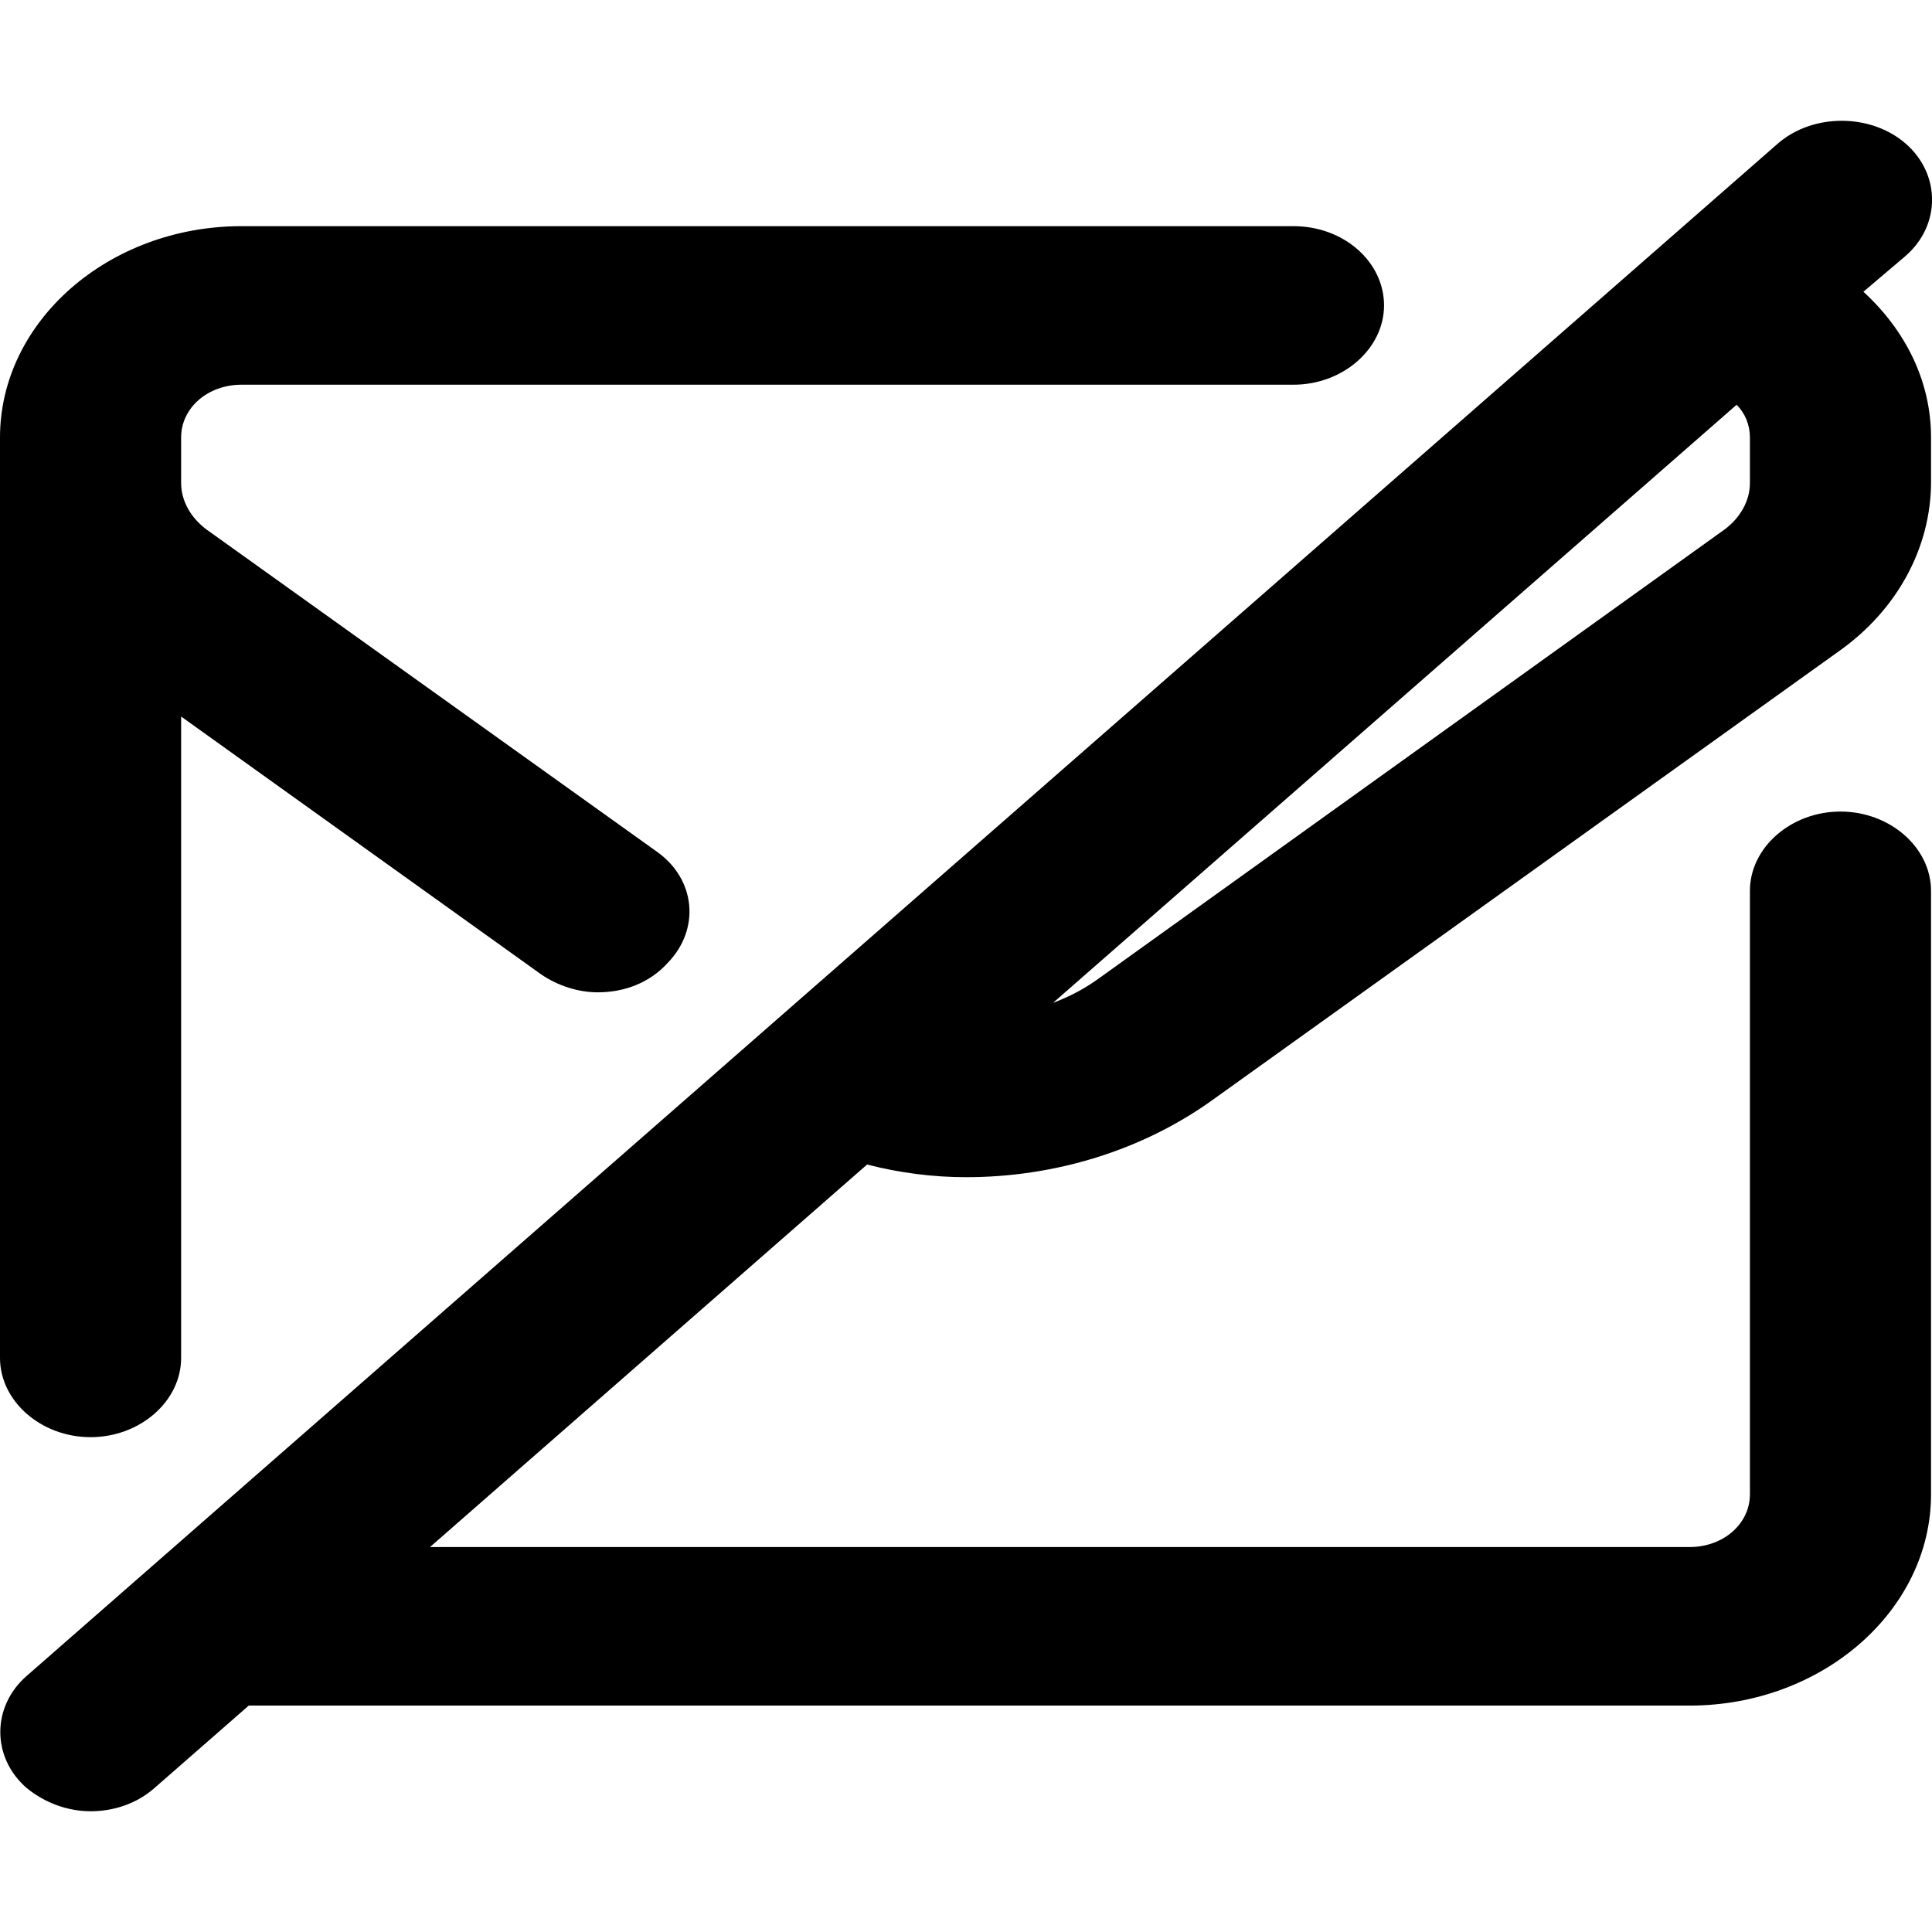
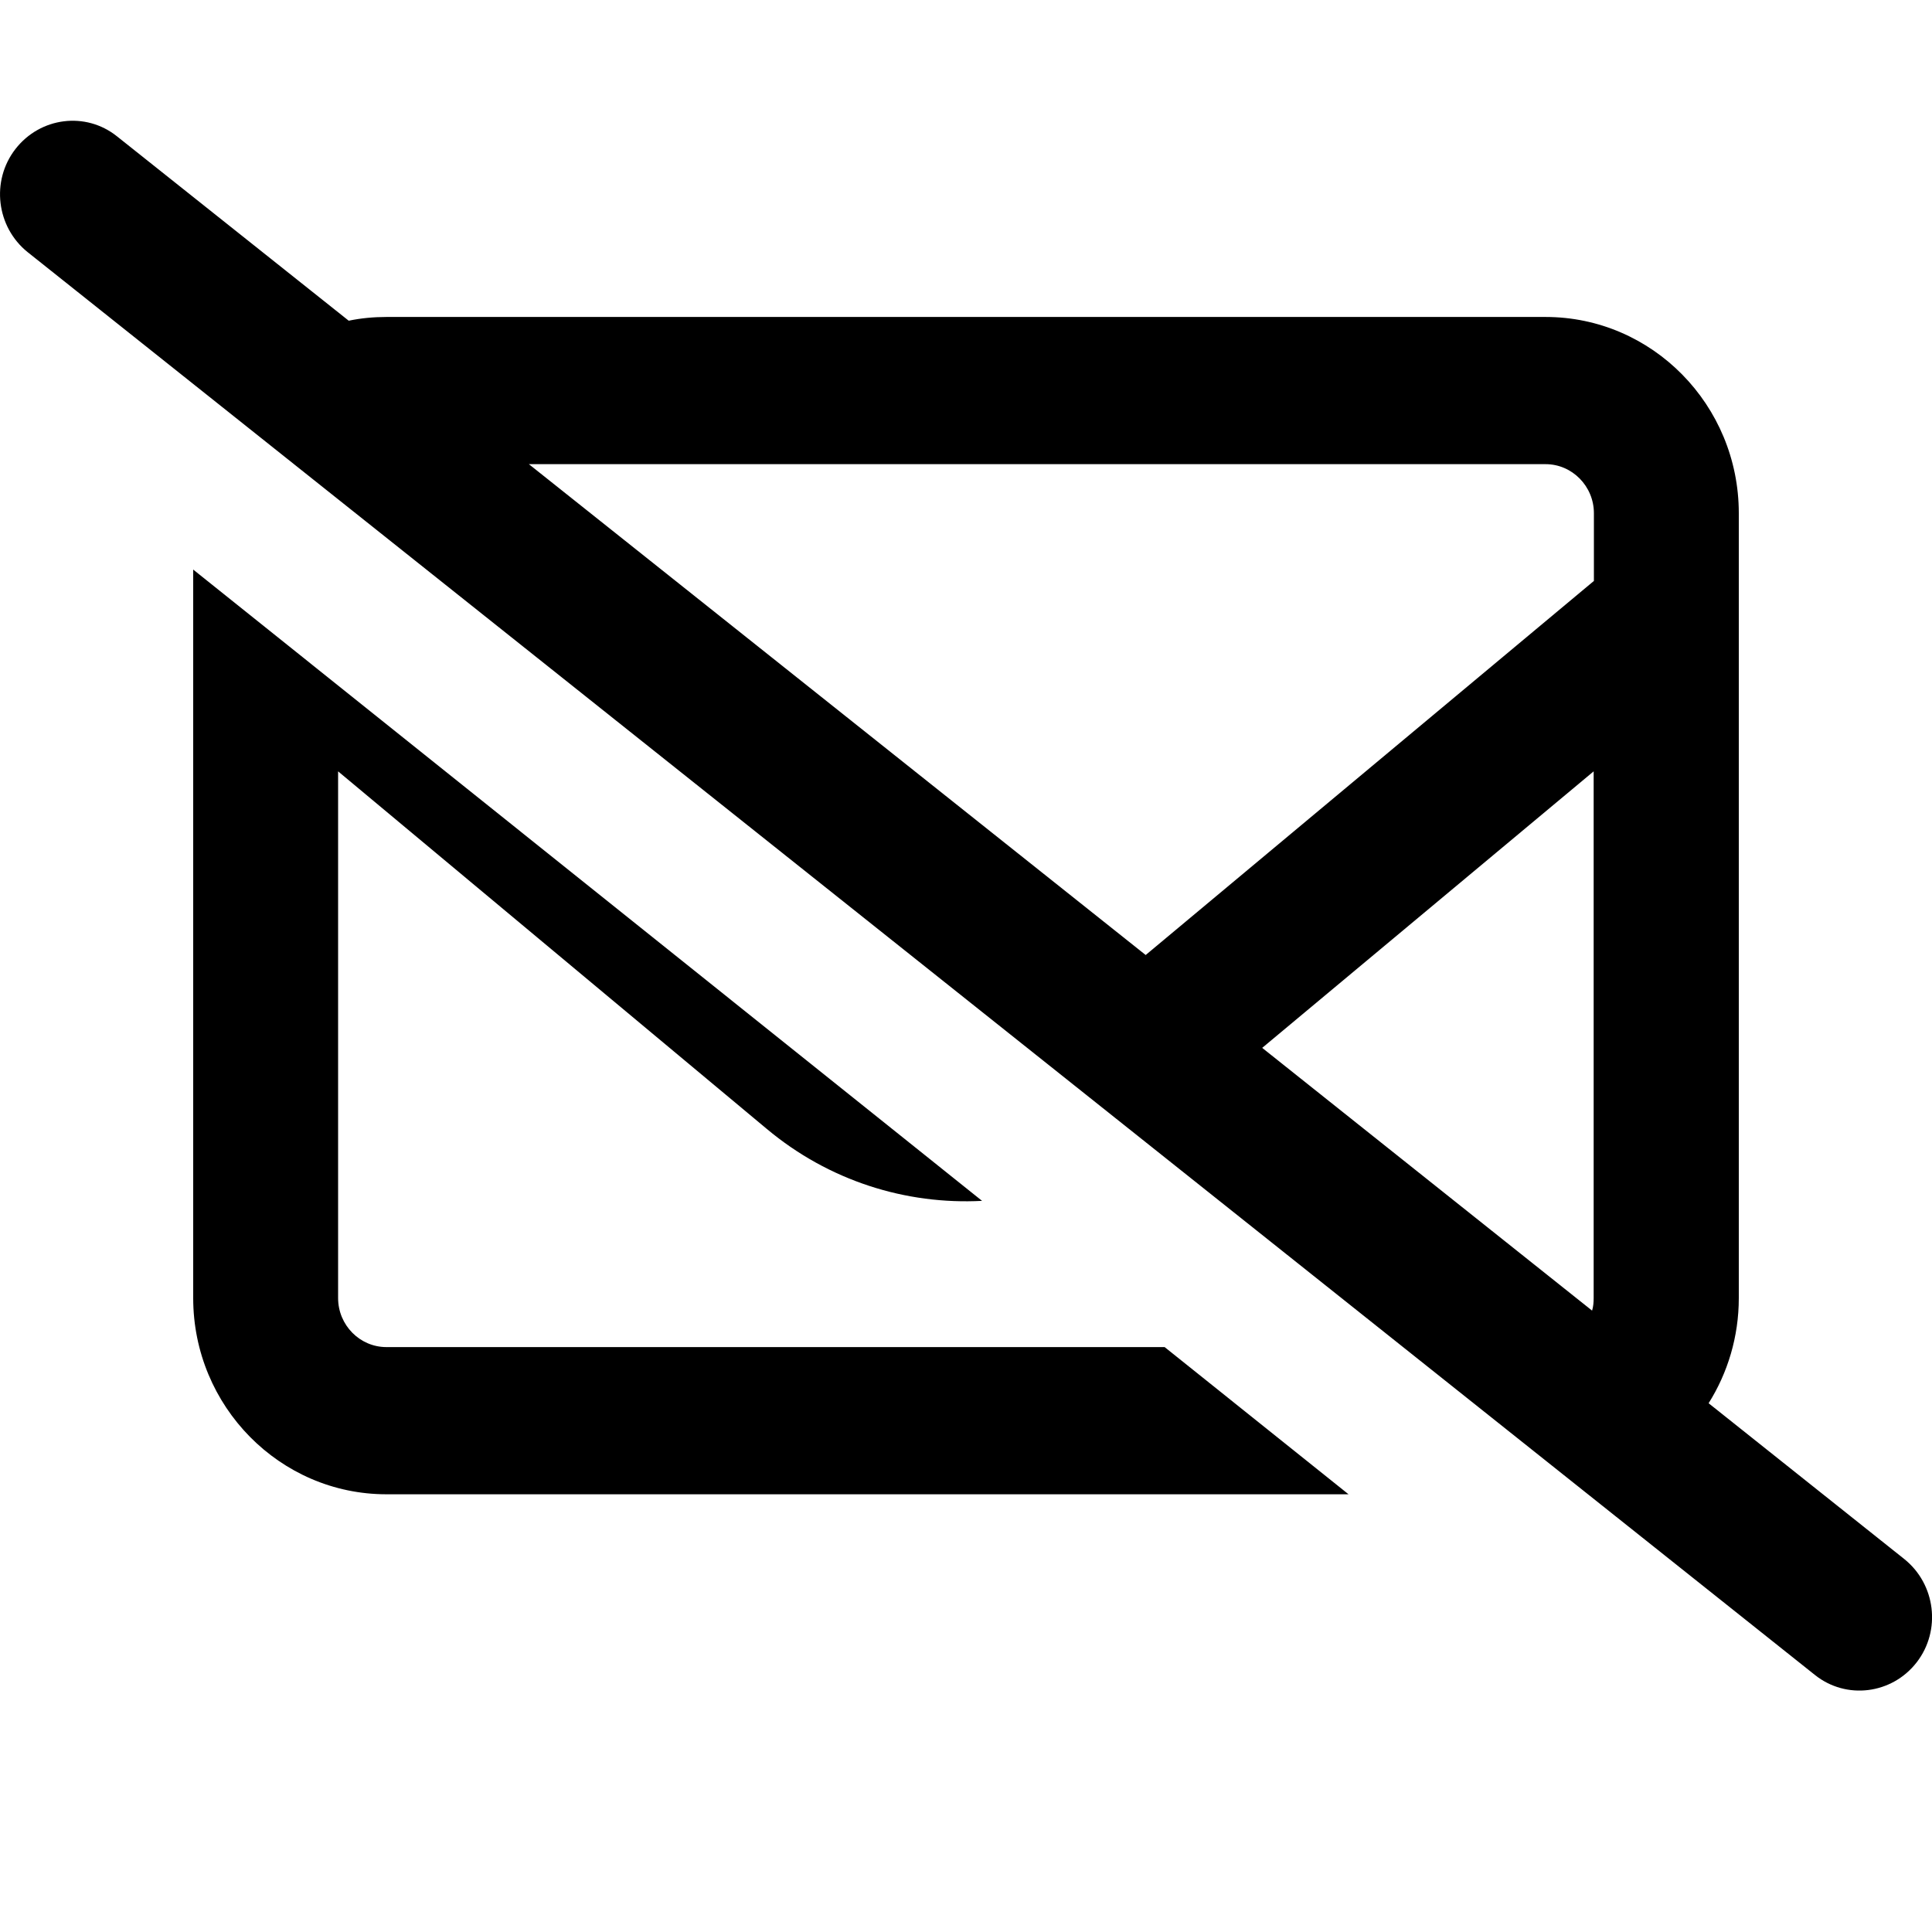
<svg xmlns="http://www.w3.org/2000/svg" viewBox="0 0 16 16">
-   <path d="M0.75 11.902C1.16 11.902 1.5 11.604 1.5 11.246V5.934L4.481 8.069C4.621 8.165 4.791 8.218 4.951 8.218C5.171 8.218 5.381 8.139 5.531 7.973C5.801 7.693 5.761 7.281 5.441 7.054L1.71 4.385C1.58 4.288 1.5 4.148 1.5 4V3.623C1.5 3.378 1.72 3.186 2 3.186H10.712C11.122 3.186 11.462 2.888 11.462 2.529C11.462 2.171 11.132 1.873 10.712 1.873H2C0.9 1.873 0 2.661 0 3.623V11.246C0 11.604 0.34 11.902 0.75 11.902Z" />
-   <path d="M15.783 2.118C16.073 1.864 16.073 1.444 15.783 1.19C15.492 0.937 15.012 0.937 14.722 1.19L0.22 13.88C-0.07 14.134 -0.07 14.554 0.22 14.807C0.37 14.93 0.56 15 0.75 15C0.94 15 1.13 14.939 1.28 14.807L2.06 14.125H13.992C15.092 14.125 15.992 13.337 15.992 12.375V7.378C15.992 7.019 15.652 6.721 15.242 6.721C14.832 6.721 14.492 7.019 14.492 7.378V12.375C14.492 12.62 14.272 12.812 13.992 12.812H3.561L7.181 9.644C7.451 9.714 7.731 9.749 8.001 9.749C8.731 9.749 9.461 9.53 10.052 9.102L15.232 5.391C15.713 5.05 15.992 4.533 15.992 3.991V3.623C15.992 3.159 15.783 2.739 15.432 2.416L15.783 2.118ZM14.492 3.623V4C14.492 4.148 14.412 4.288 14.282 4.385L9.111 8.095C8.991 8.183 8.861 8.253 8.721 8.305L14.382 3.352C14.452 3.422 14.492 3.518 14.492 3.623Z" />
+   <path d="M0.128 1.234C0.333 0.97 0.71 0.921 0.97 1.13L2.888 2.656C2.988 2.635 3.093 2.625 3.2 2.625H12.8C13.683 2.625 14.4 3.354 14.4 4.25V10.75C14.4 11.07 14.308 11.37 14.15 11.621L15.77 12.911C16.03 13.119 16.078 13.502 15.873 13.767C15.668 14.031 15.29 14.079 15.03 13.871L0.23 2.089C-0.03 1.881 -0.077 1.498 0.128 1.234ZM1.6 4.717L8.133 9.945C7.503 9.978 6.865 9.78 6.35 9.349L2.8 6.388V10.75C2.8 10.974 2.98 11.156 3.2 11.156H9.645L11.168 12.375H3.2C2.318 12.375 1.6 11.646 1.6 10.75V4.717ZM4.38 3.844L9.488 7.909L13.2 4.811V4.25C13.2 4.027 13.02 3.844 12.8 3.844H4.38ZM10.453 8.678L13.185 10.854C13.195 10.821 13.198 10.786 13.198 10.75V6.388L10.453 8.678Z" />
</svg>
